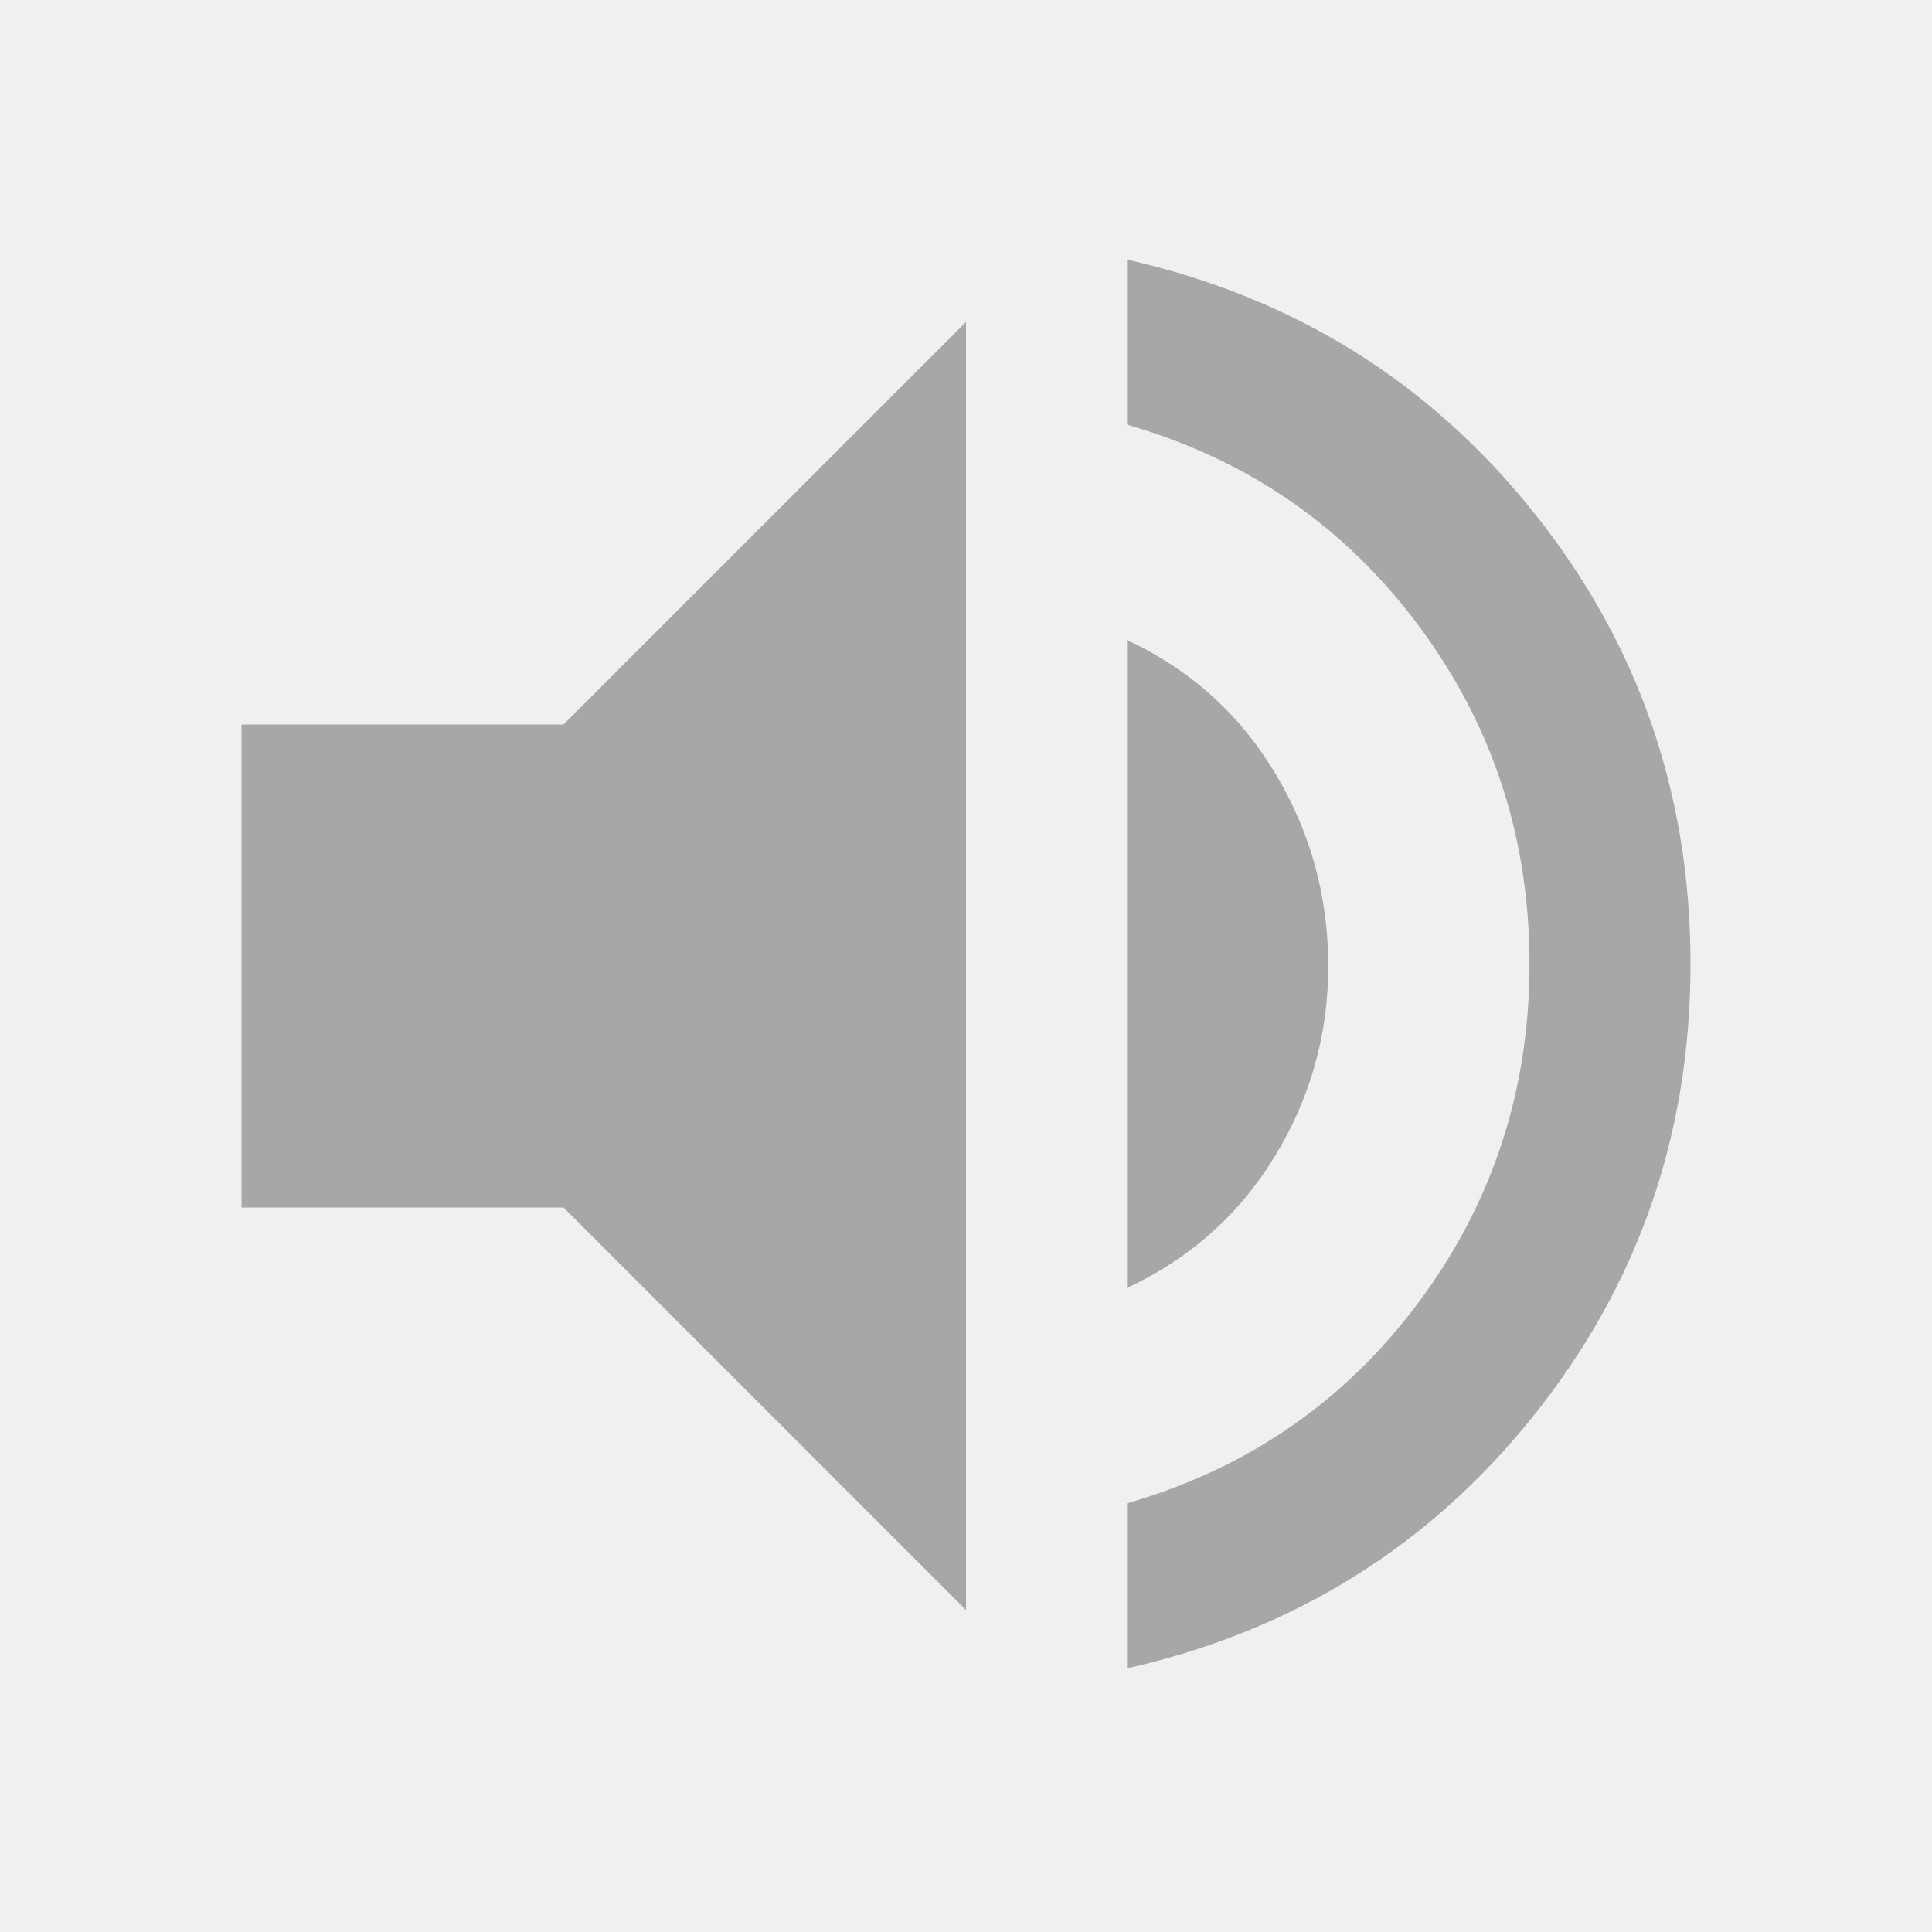
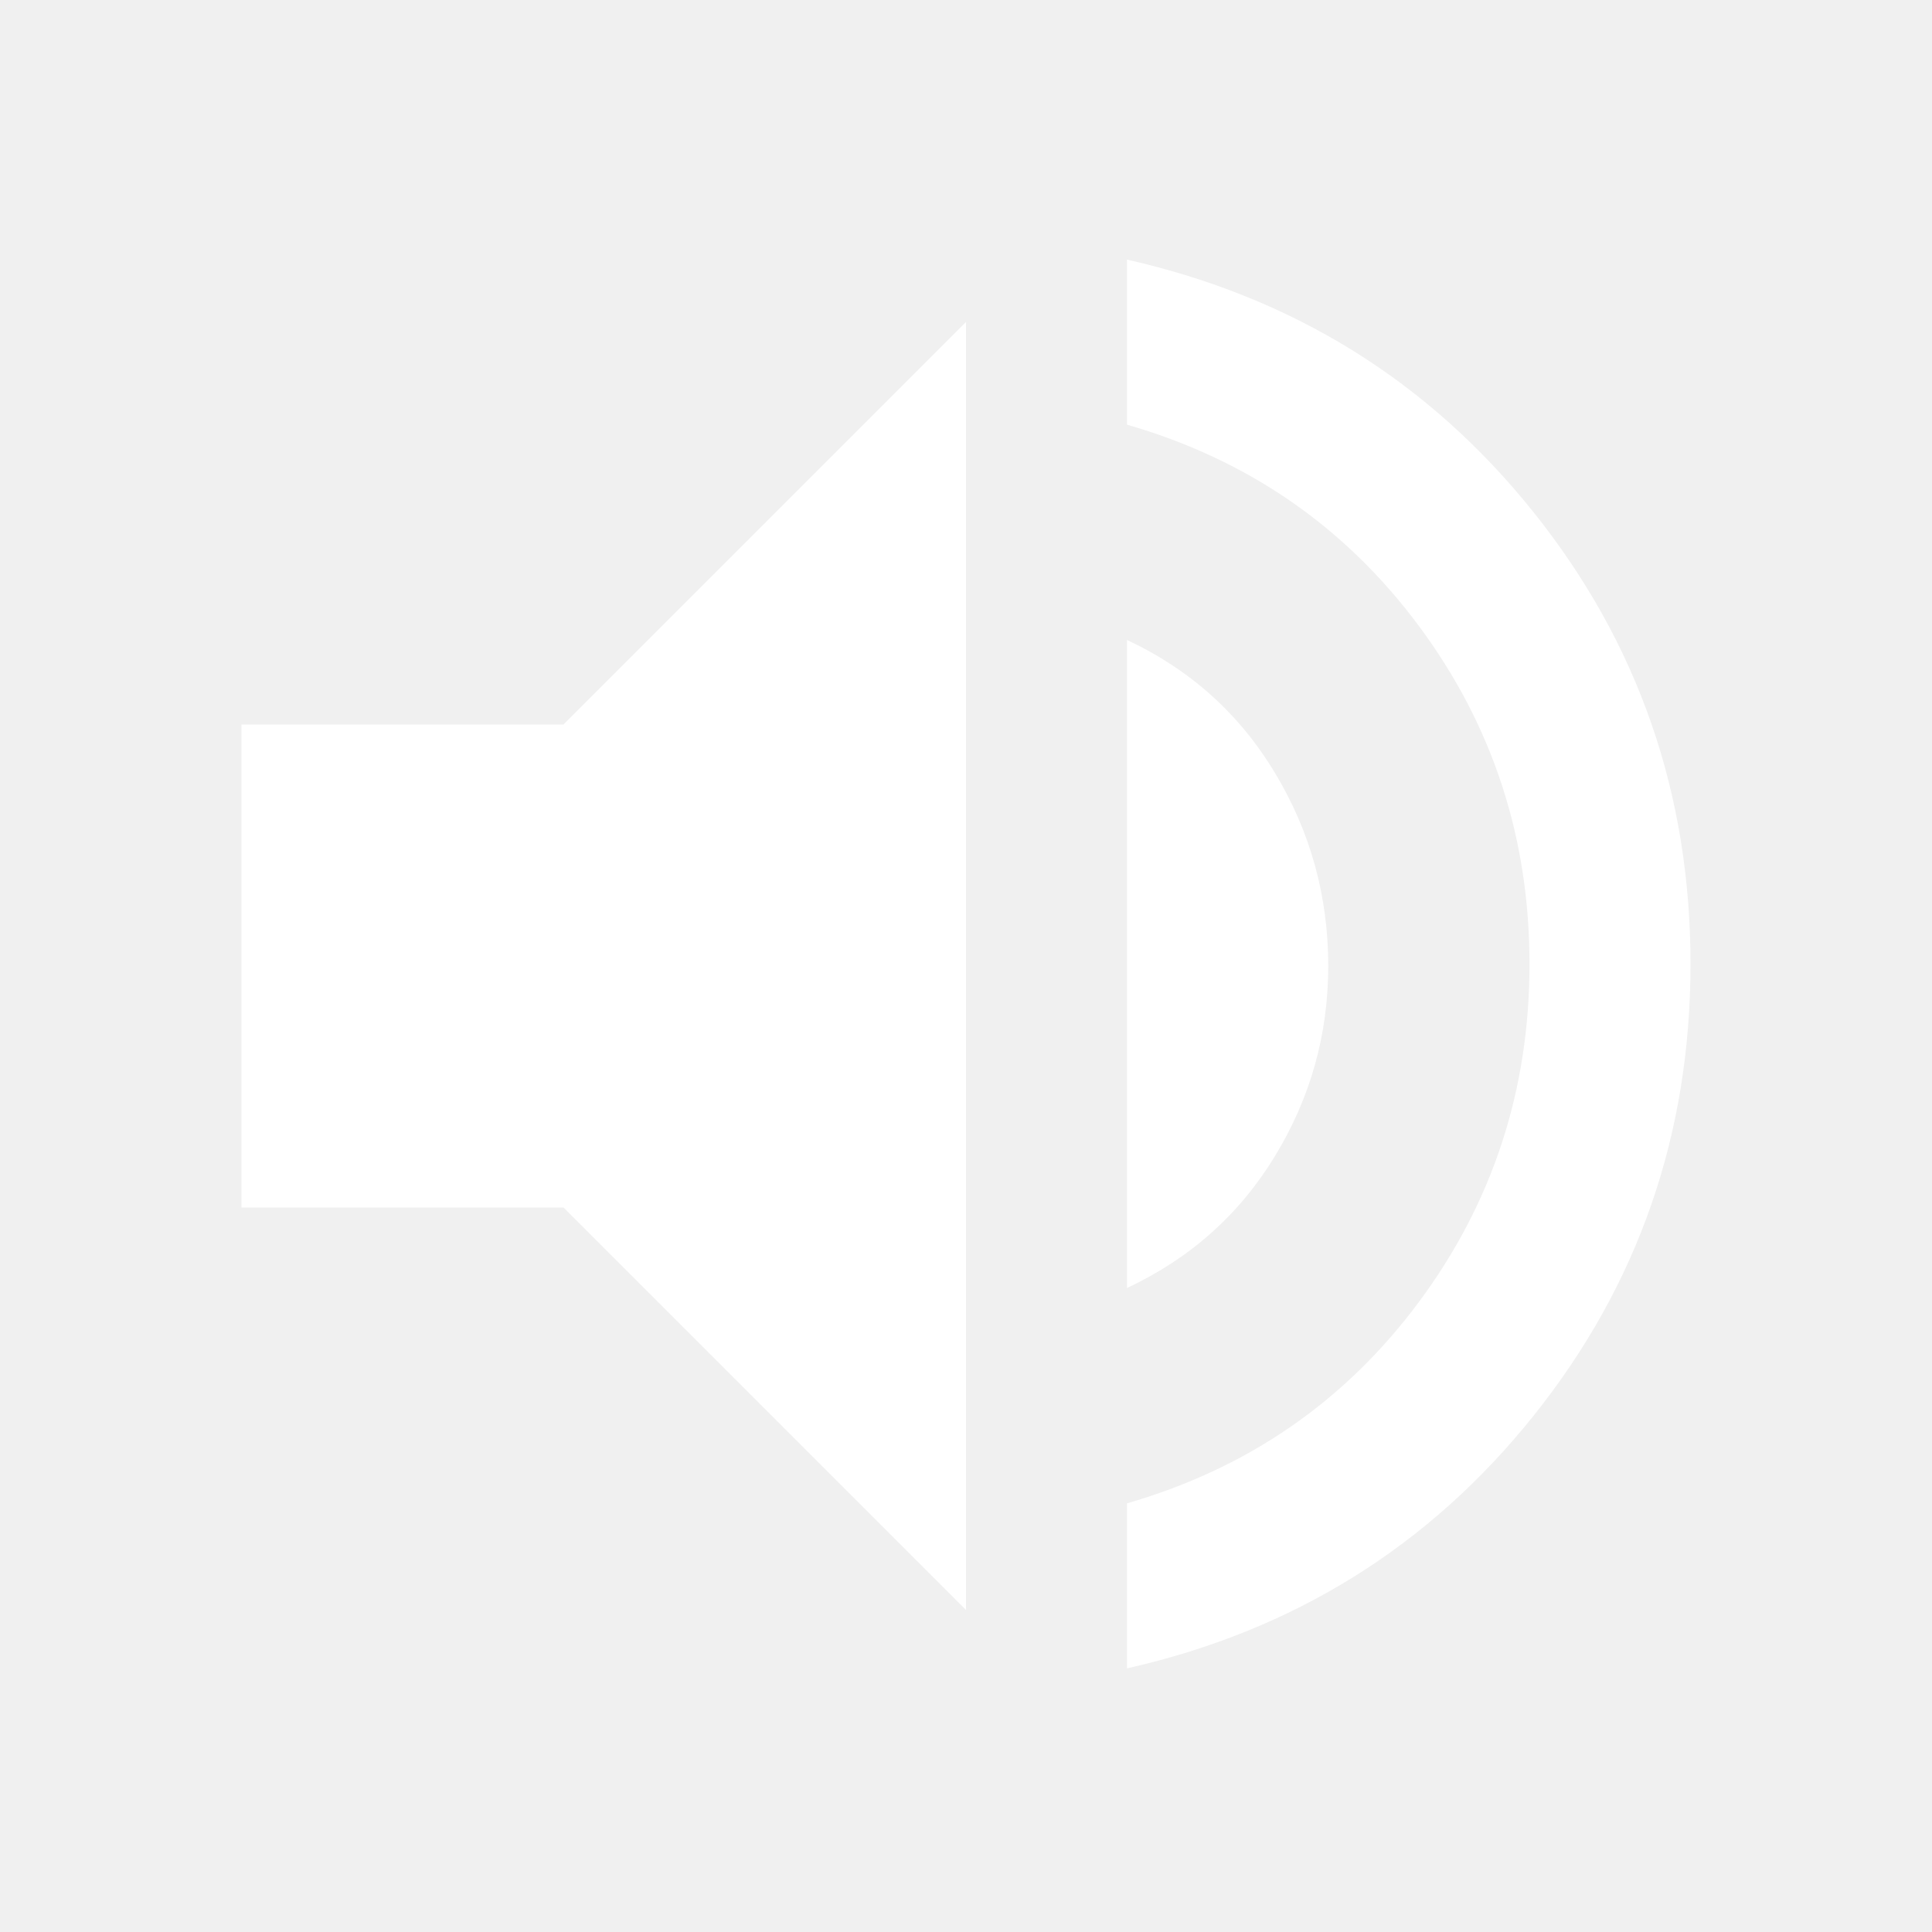
- <svg xmlns="http://www.w3.org/2000/svg" fill="#a7a7a7" height="24" viewBox="0 -960 960 960" width="24">
+ <svg xmlns="http://www.w3.org/2000/svg" fill="#fff" height="24" viewBox="0 -960 960 960" width="24">
  <path d="M560-131v-82q90-26 145-100t55-168q0-94-55-168T560-749v-82q124 28 202 125.5T840-481q0 127-78 224.5T560-131ZM120-360v-240h160l200-200v640L280-360H120Zm440 40v-322q47 22 73.5 66t26.5 96q0 51-26.5 94.5T560-320Z" />
</svg>
